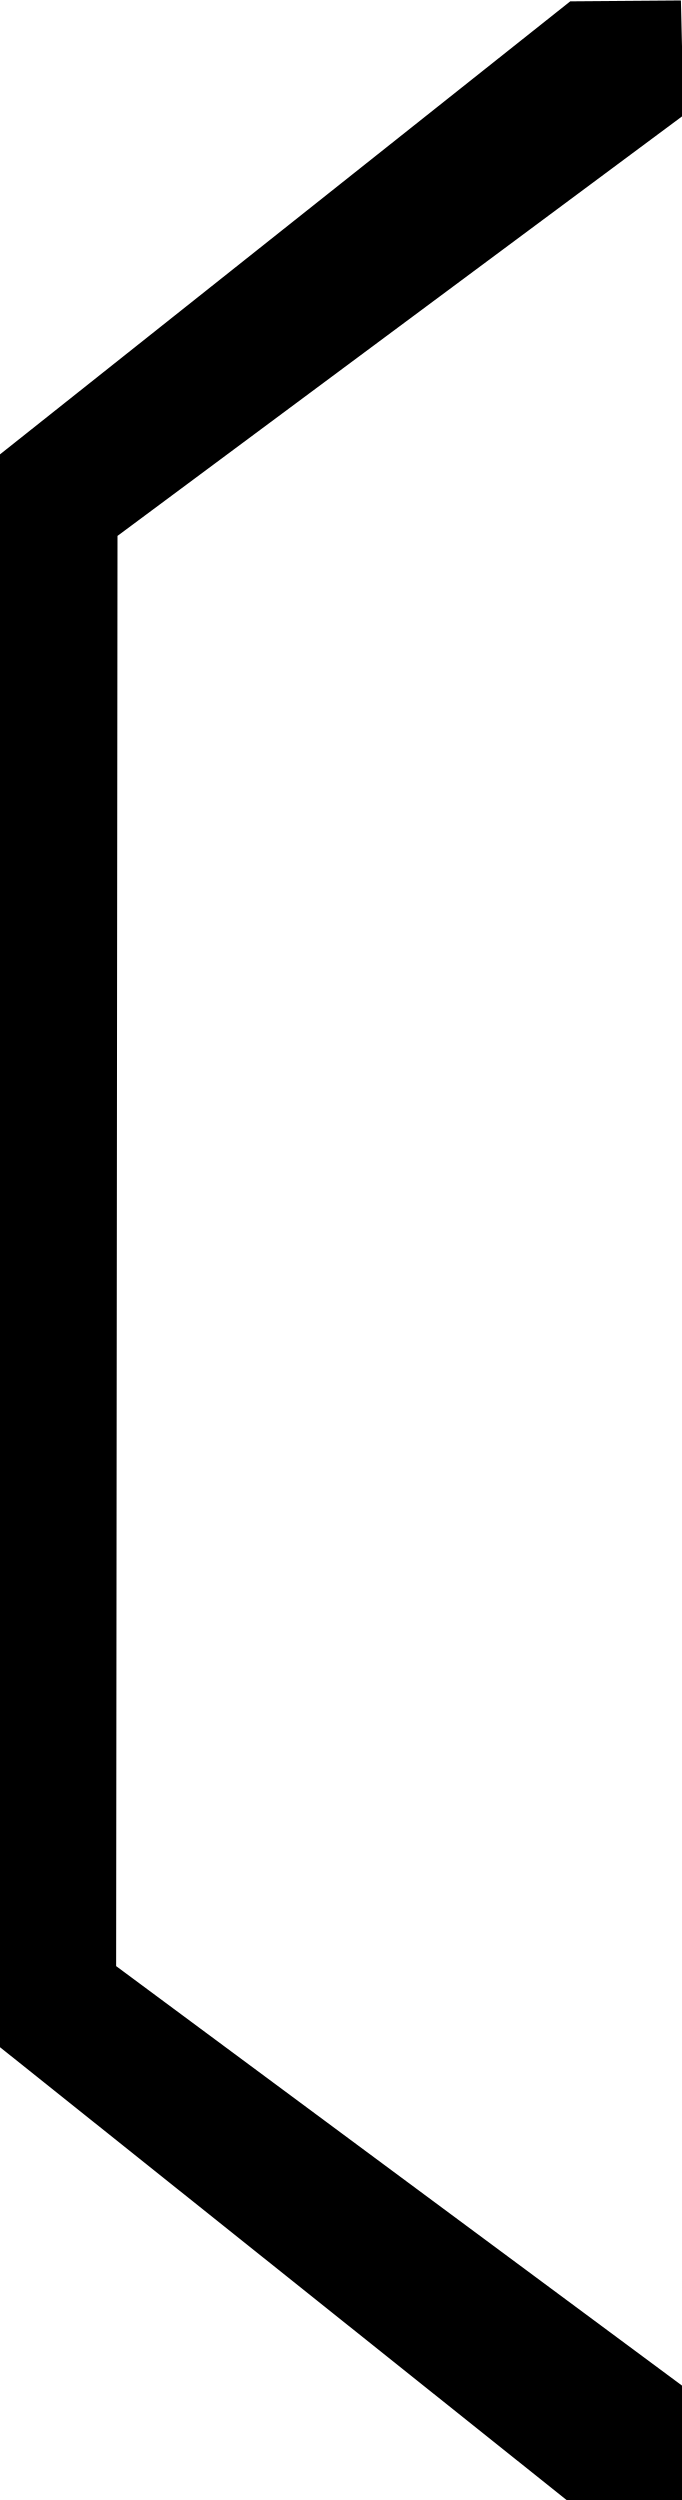
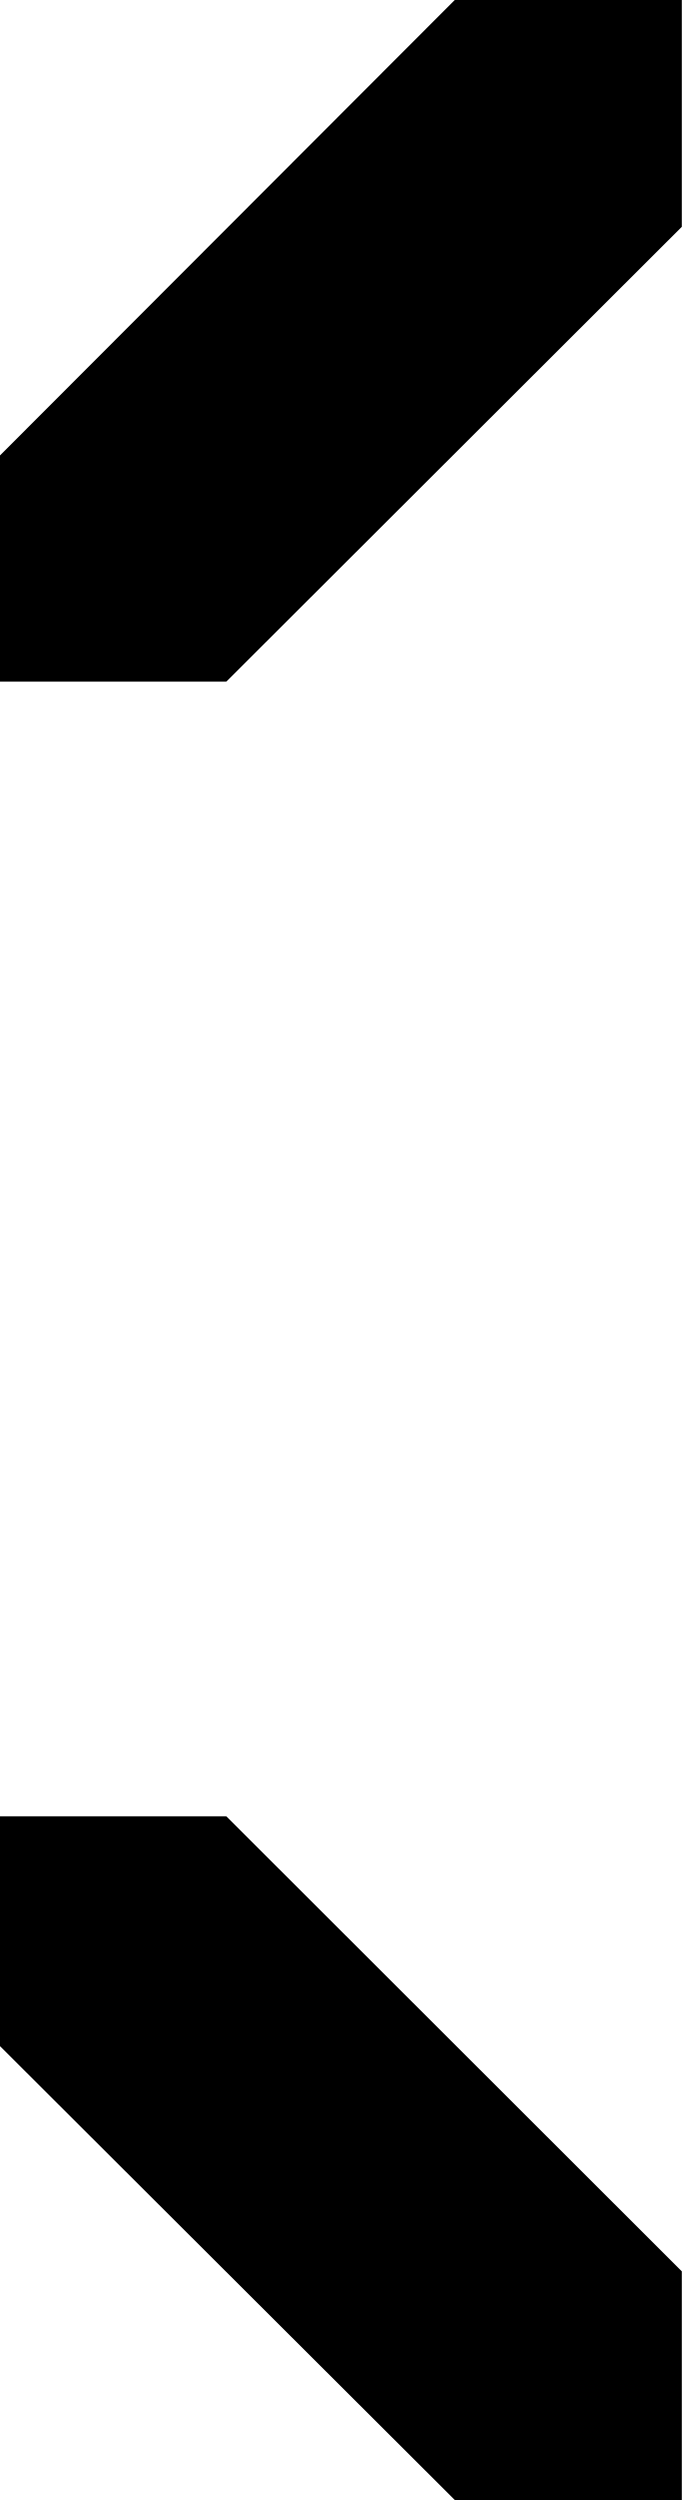
<svg xmlns="http://www.w3.org/2000/svg" width="3" height="11" viewBox="0 0 3 11" id="svg2" version="1.1">
  <defs id="defs4" />
  <g id="layer1" transform="translate(0,-1041.362)">
-     <path style="fill:#000000;fill-opacity:1;fill-rule:evenodd;stroke:none;stroke-width:1px;stroke-linecap:butt;stroke-linejoin:miter;stroke-opacity:1" d="m 2.509,1041.368 -2.515,1.998 0,6.999 2.515,2.01 0.493,-0.012 0.006,-0.499 -2.497,-1.851 0.006,-6.293 2.491,-1.851 -0.012,-0.505 z" id="path8103" />
+     <path style="fill:#000000;fill-opacity:1;fill-rule:evenodd;stroke:none;stroke-width:1px;stroke-linecap:butt;stroke-linejoin:miter;stroke-opacity:1" d="m 3,1052.362 -0.999,0 L 0,1050.365 l 0,-1.011 0.996,0 L 3,1051.356 Z" id="path8113" />
+     <path style="fill:#000000;fill-opacity:1;fill-rule:evenodd;stroke:none;stroke-width:1px;stroke-linecap:butt;stroke-linejoin:miter;stroke-opacity:1" d="m 3,1041.362 0,0.998 -2.004,2.001 -0.996,0 0,-0.995 2.001,-2.004 z" id="path8115" />
  </g>
</svg>
